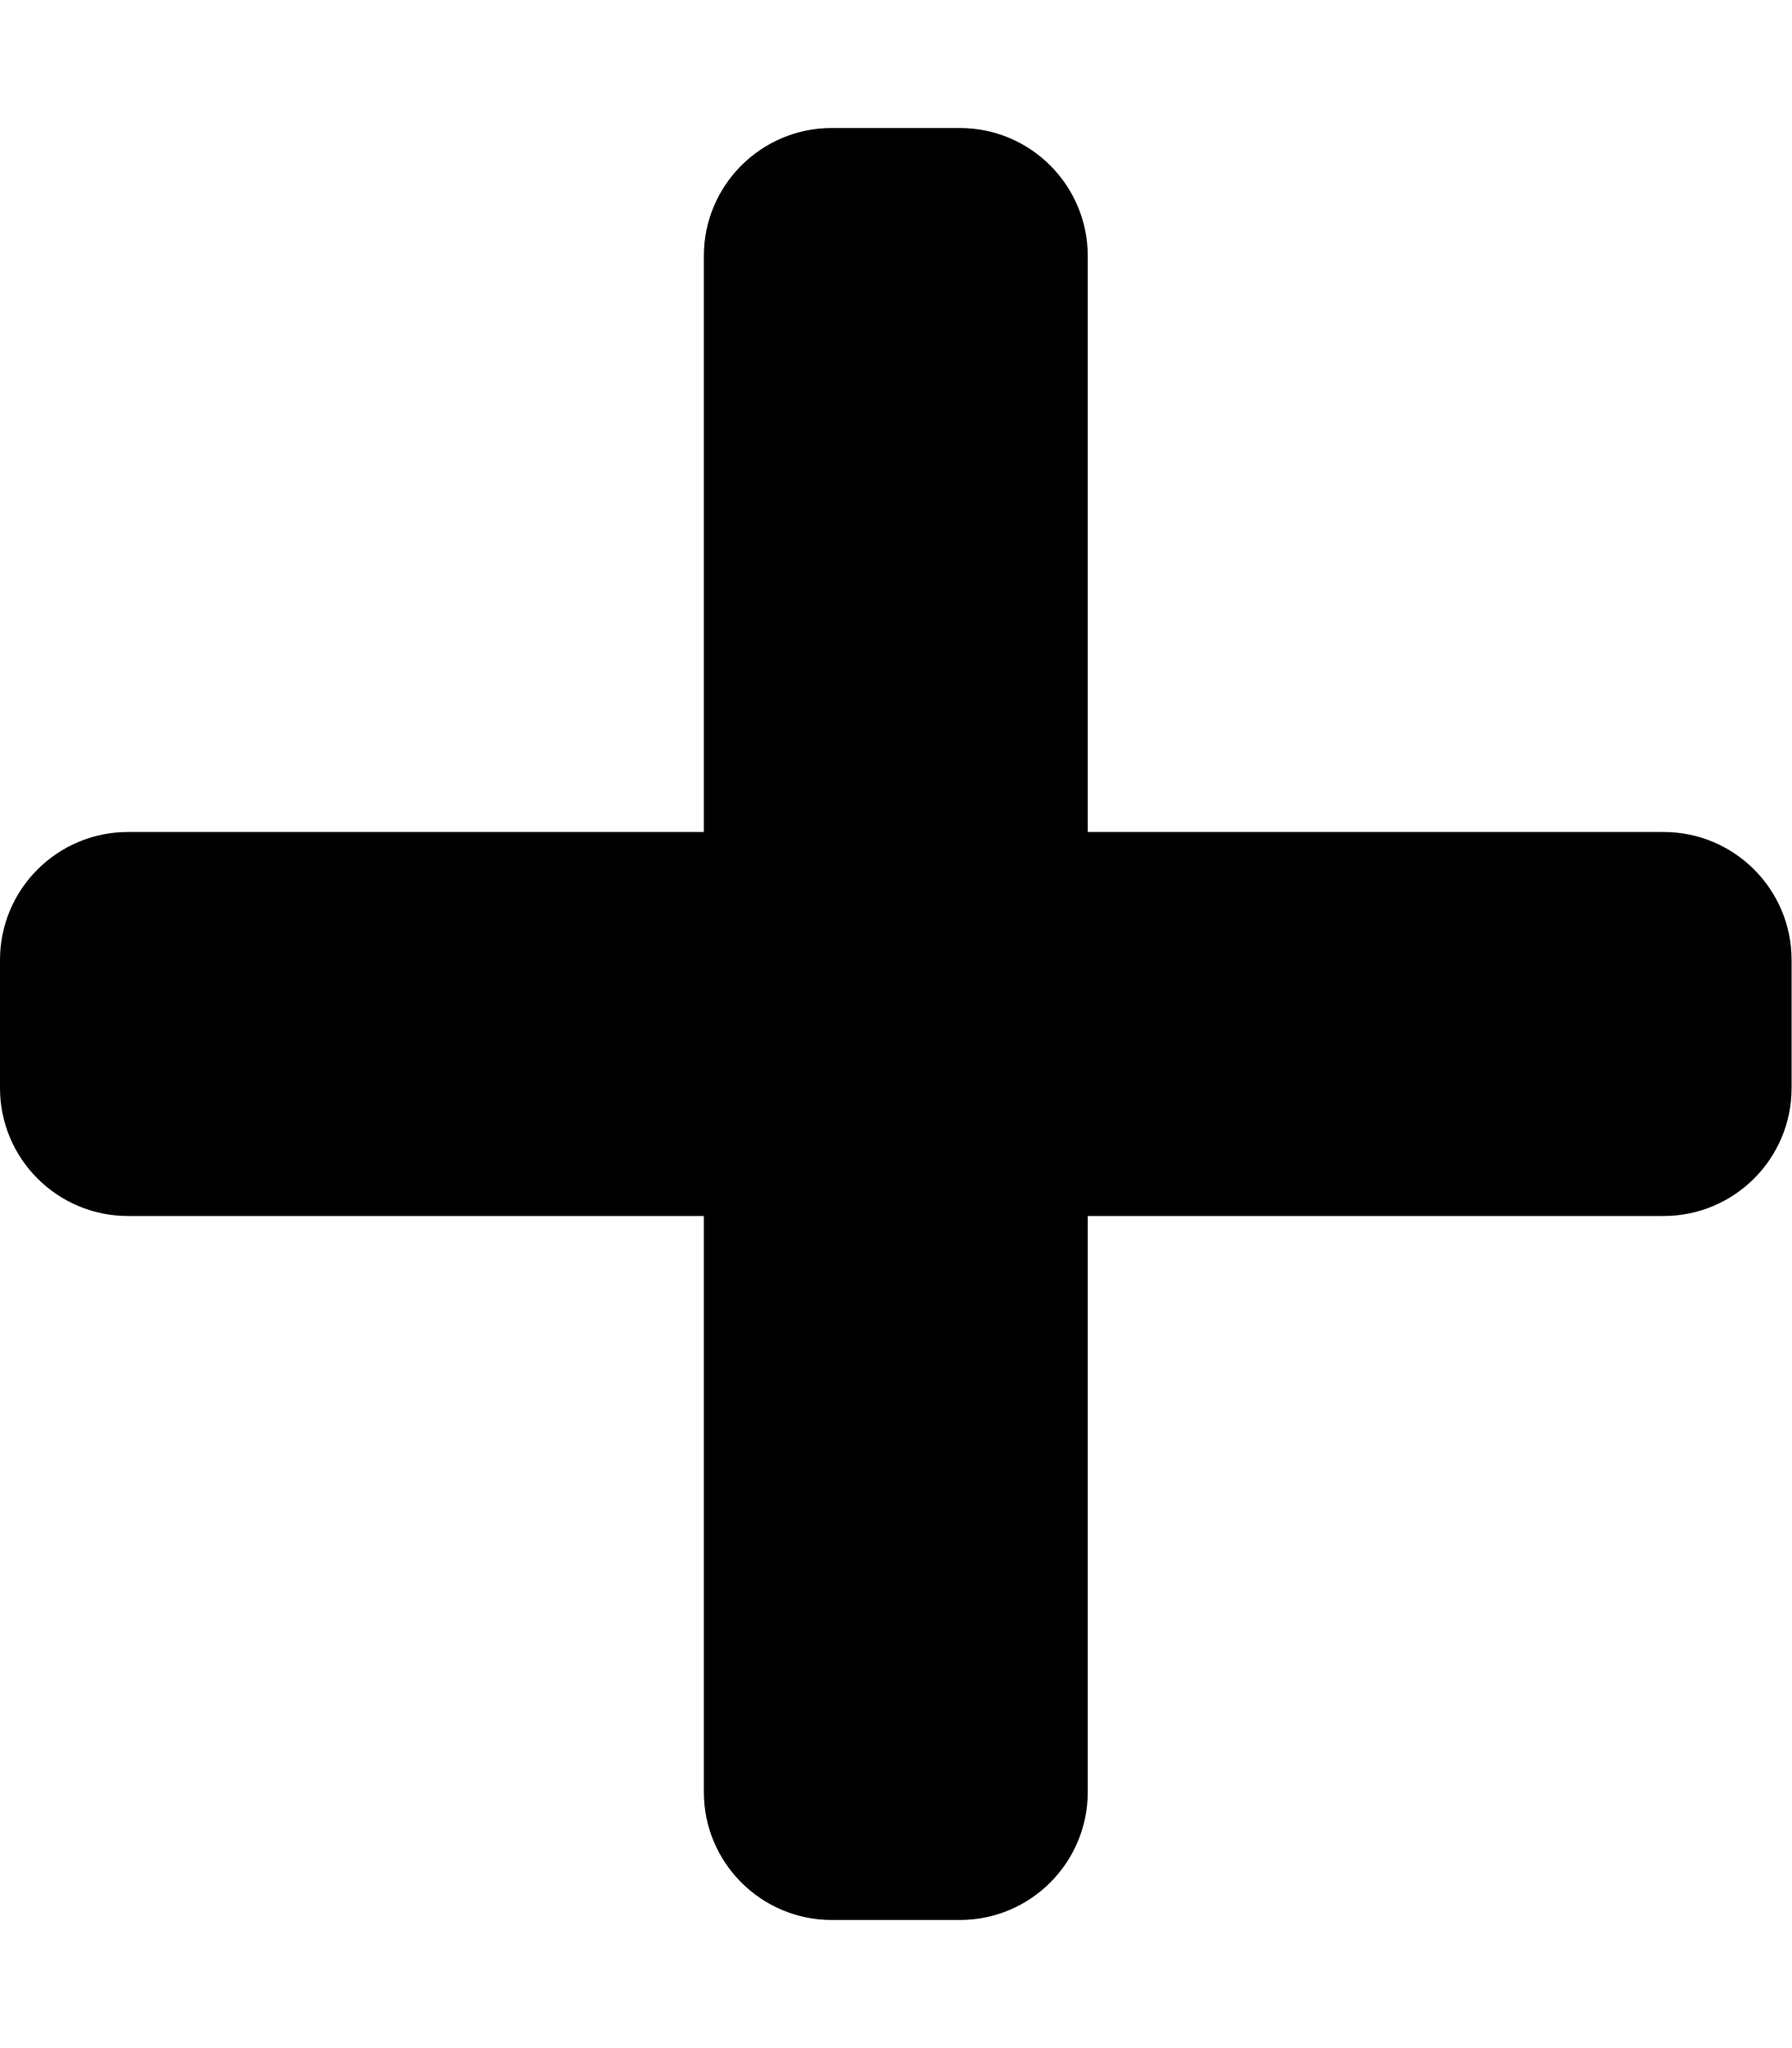
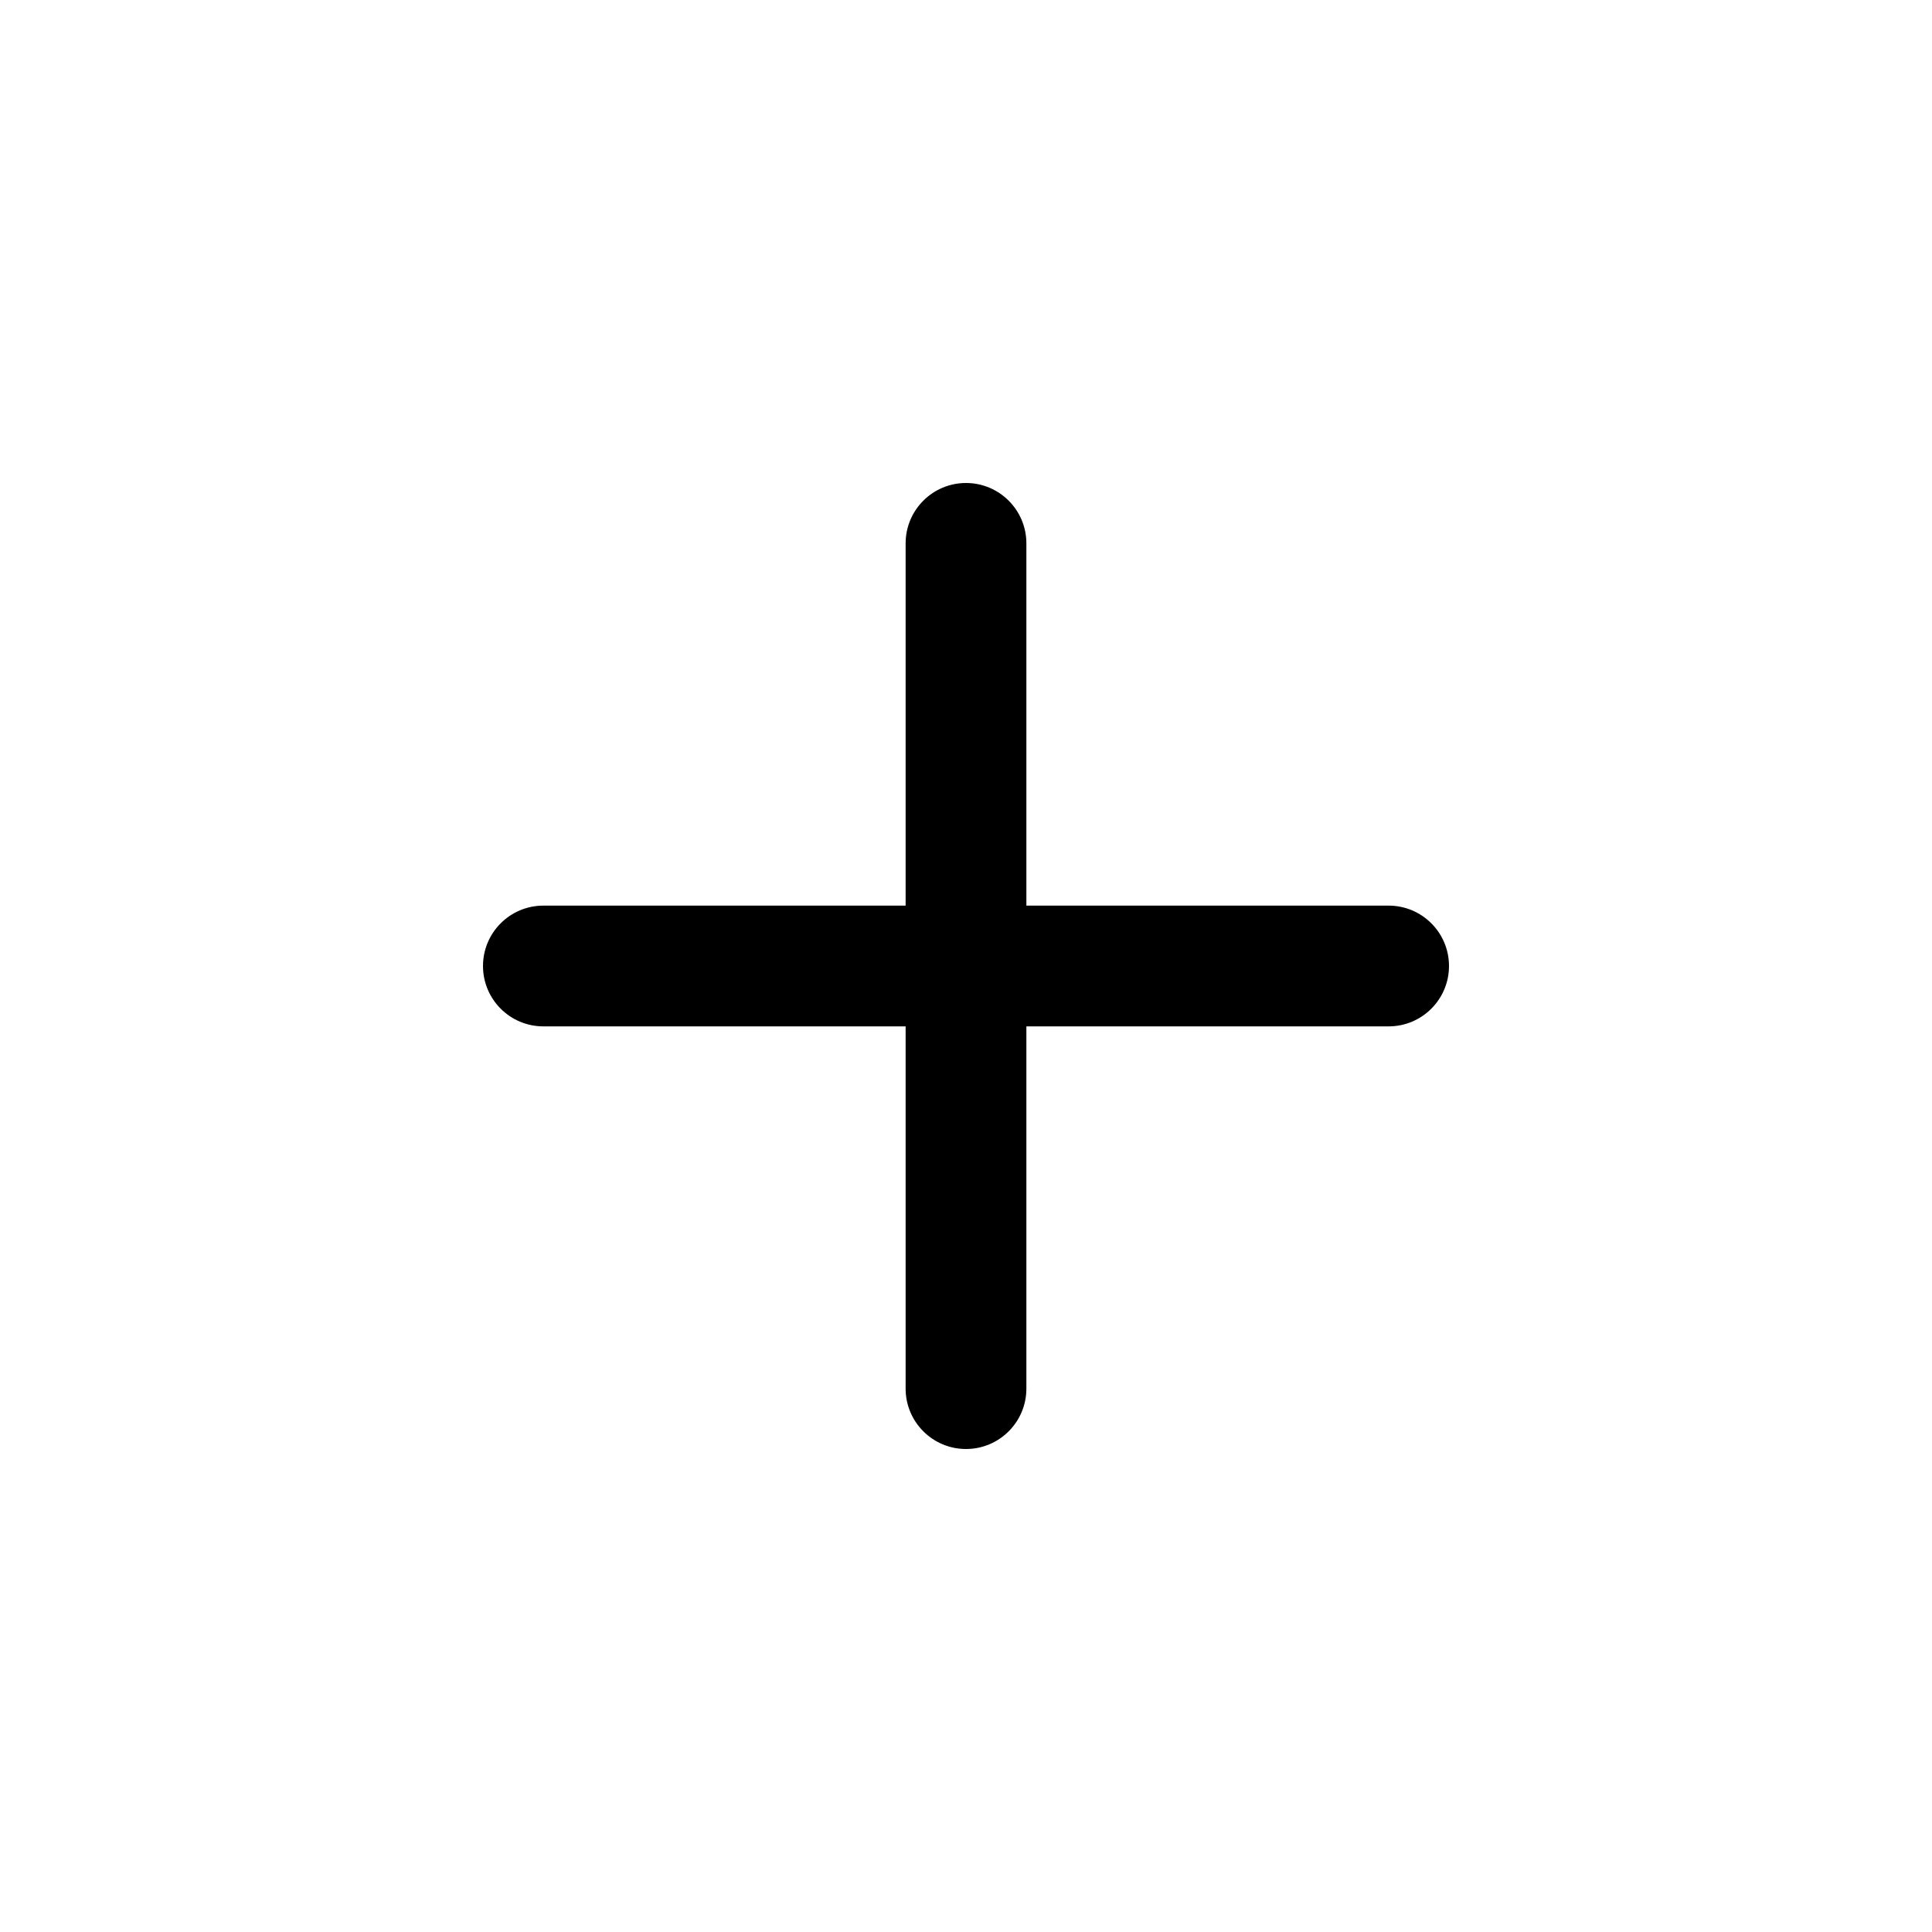
- <svg xmlns="http://www.w3.org/2000/svg" aria-hidden="true" focusable="false" data-prefix="fas" data-icon="plus" role="img" viewBox="0 0 448 512" class="svg-inline--fa fa-plus fa-w-14 fa-3x">
-   <path fill="currentColor" d="M416 208H272V64c0-17.67-14.33-32-32-32h-32c-17.67 0-32 14.33-32 32v144H32c-17.67 0-32 14.33-32 32v32c0 17.67 14.33 32 32 32h144v144c0 17.67 14.33 32 32 32h32c17.67 0 32-14.33 32-32V304h144c17.67 0 32-14.33 32-32v-32c0-17.67-14.33-32-32-32z" class="" />
+ <svg xmlns="http://www.w3.org/2000/svg" width="1em" height="1em" viewBox="0 0 16 16" class="bi bi-plus" fill="currentColor">
+   <path fill-rule="evenodd" d="M8 4a.5.5 0 0 1 .5.5v3h3a.5.5 0 0 1 0 1h-3v3a.5.5 0 0 1-1 0v-3h-3a.5.5 0 0 1 0-1h3v-3A.5.5 0 0 1 8 4z" />
</svg>
